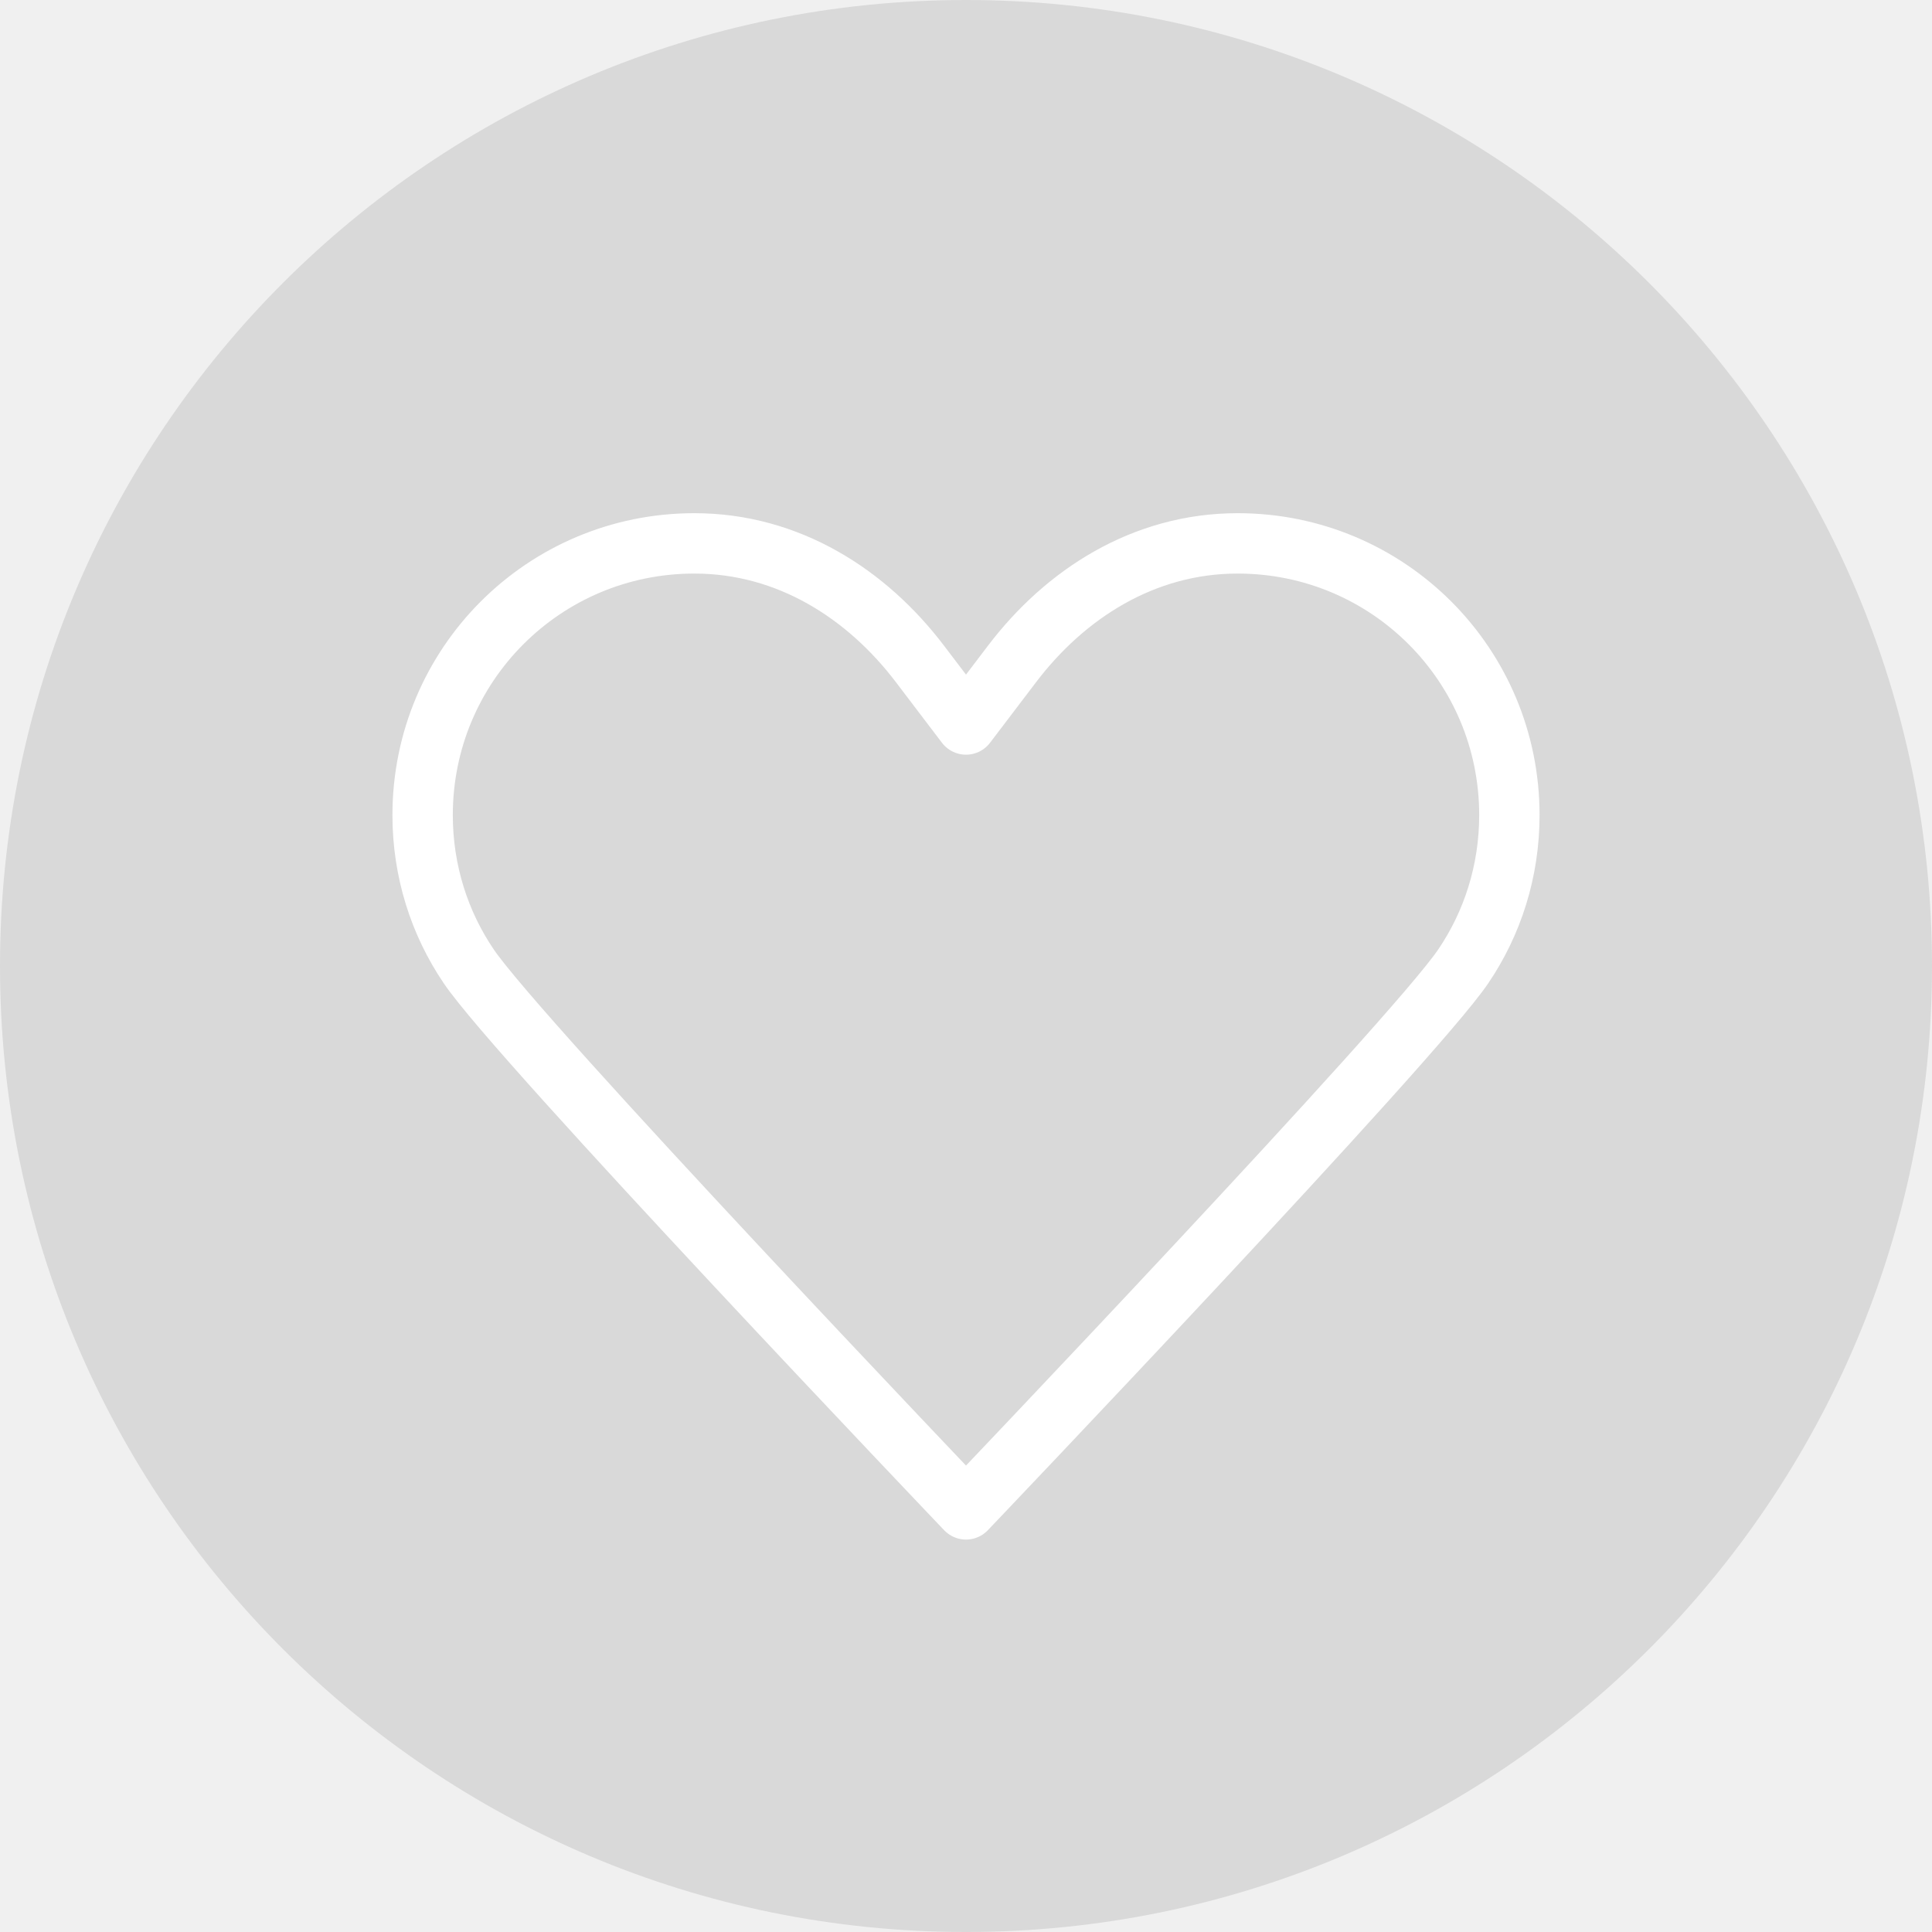
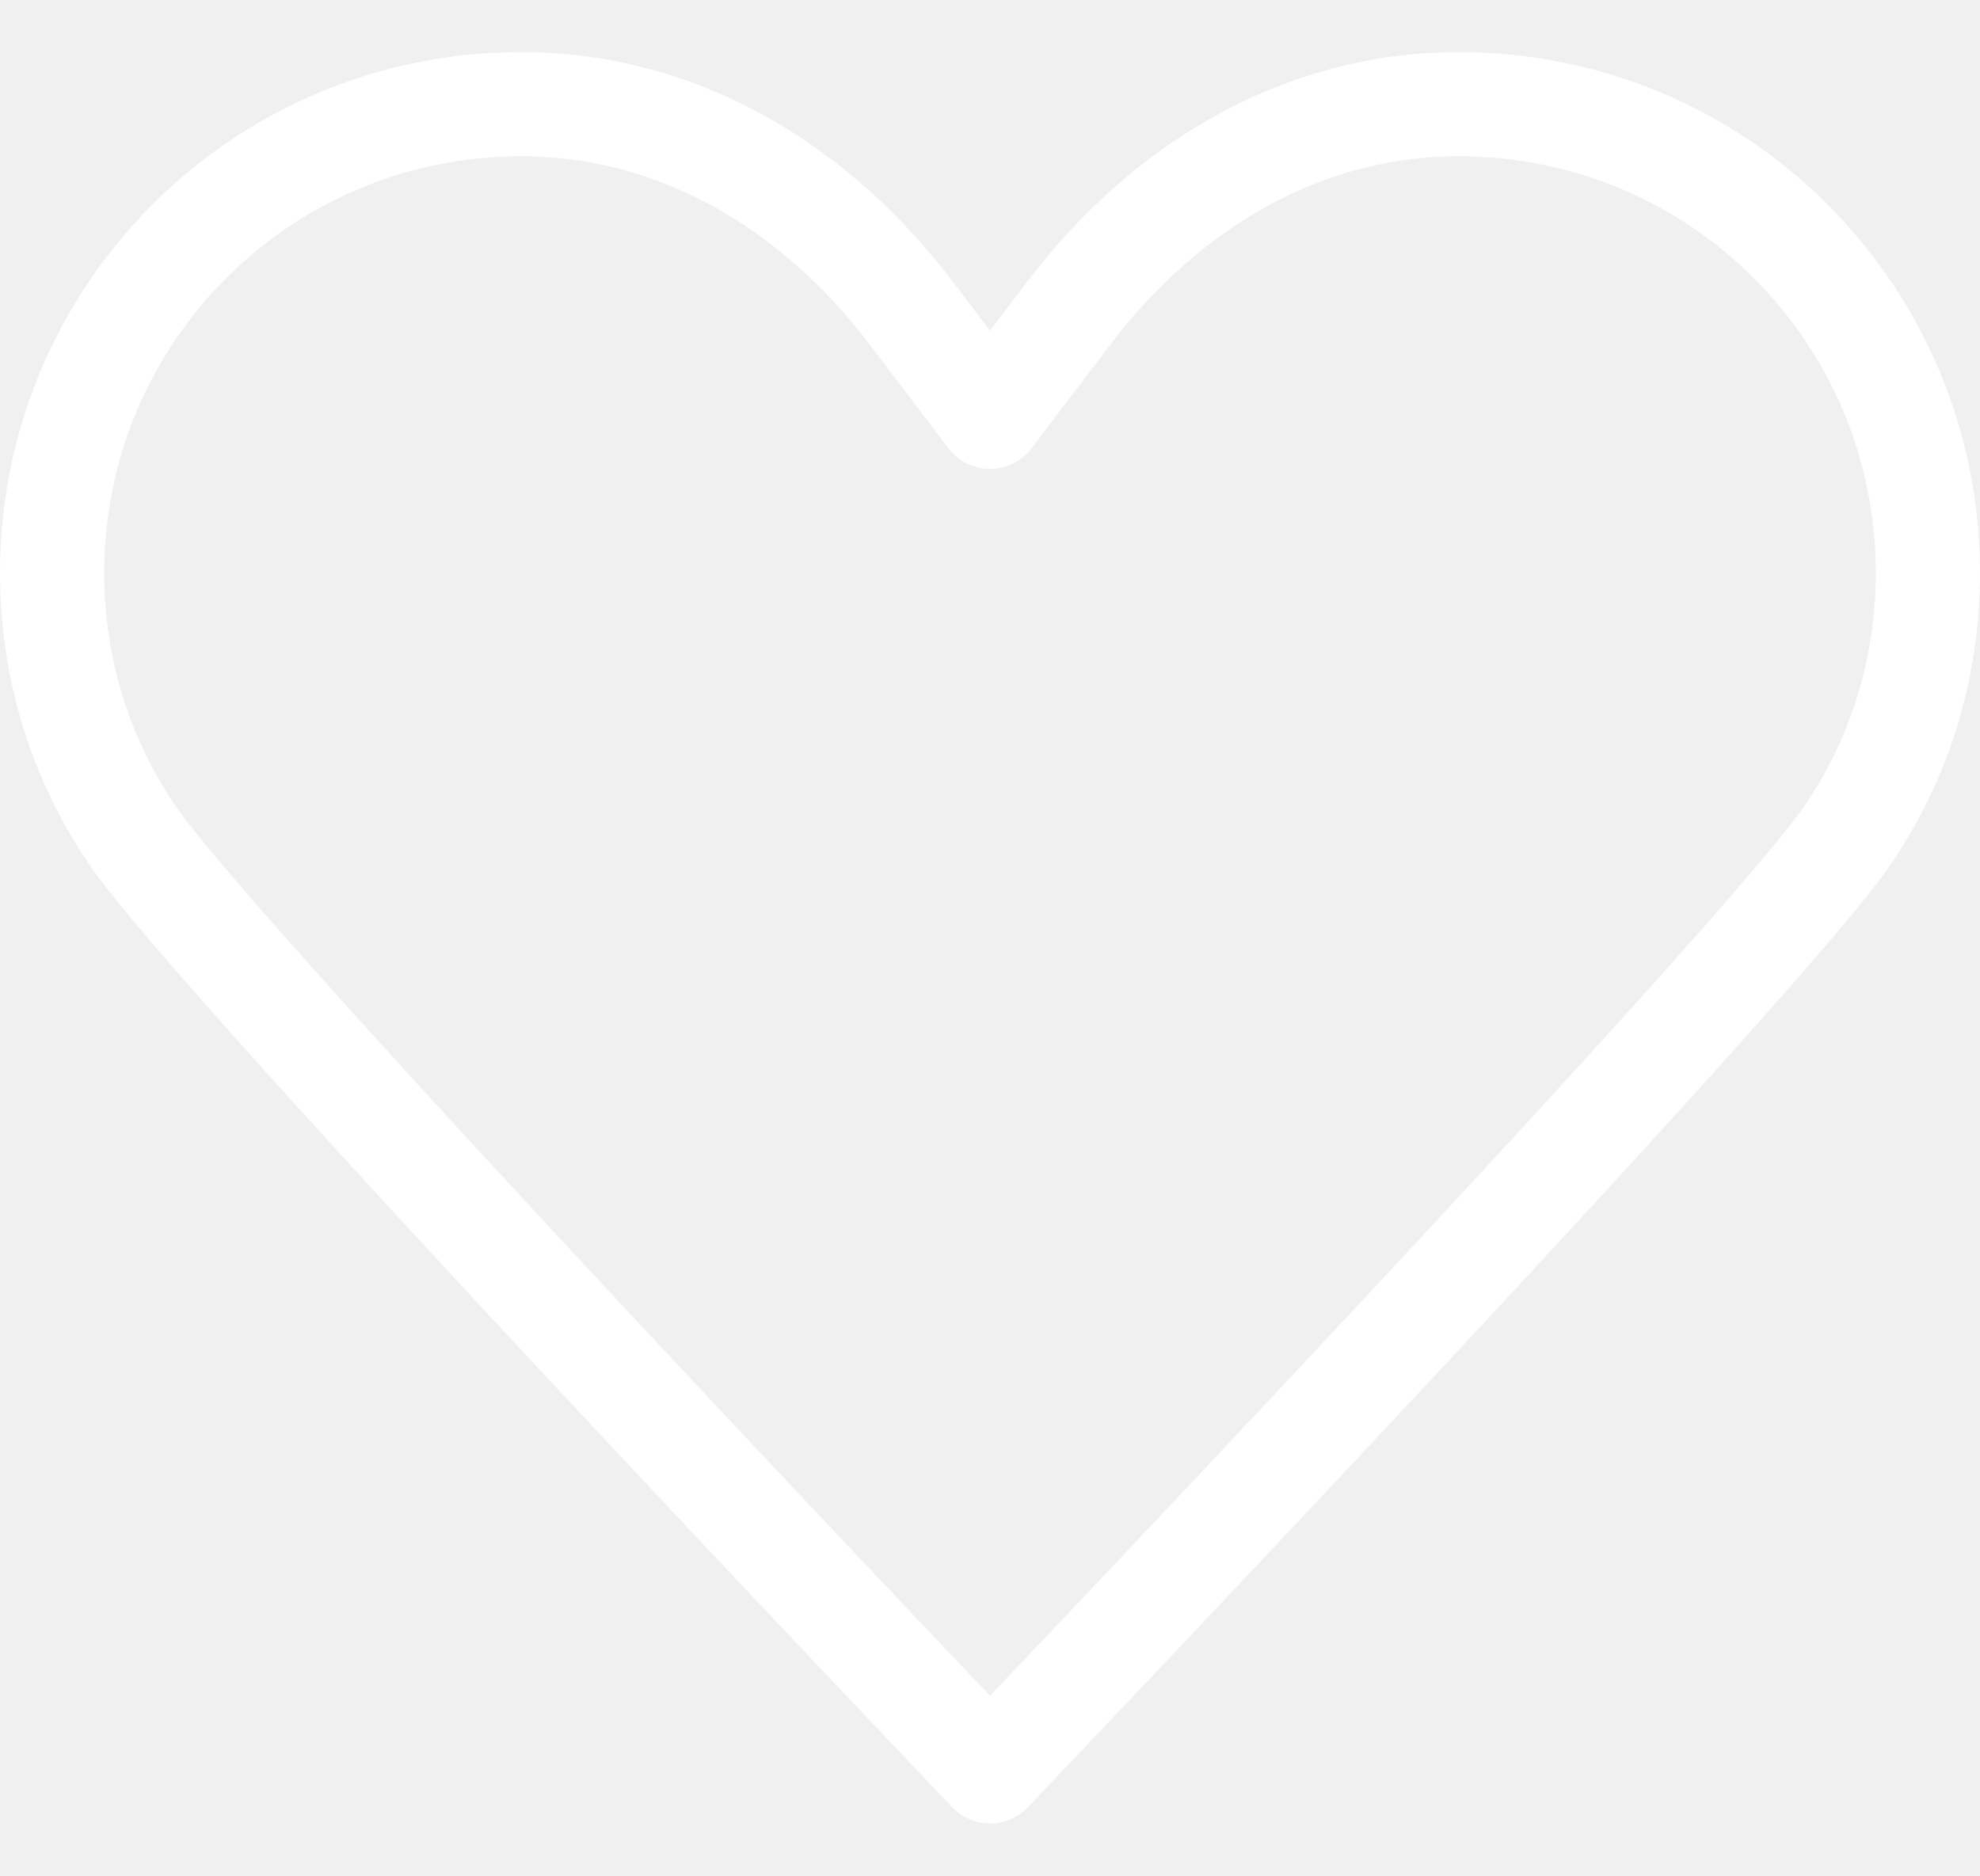
- <svg xmlns="http://www.w3.org/2000/svg" width="32" height="32" viewBox="0 0 32 32" fill="none">
-   <rect width="32" height="32" rx="16" fill="#D9D9D9" />
-   <path d="M16 12C16 12 16 12 15.24 11C14.36 9.84 13.06 9 11.5 9C9.01 9 7 11.01 7 13.5C7 14.43 7.28 15.29 7.76 16C8.57 17.21 16 25 16 25M16 12C16 12 16 12 16.76 11C17.64 9.84 18.94 9 20.5 9C22.99 9 25 11.01 25 13.5C25 14.43 24.72 15.29 24.24 16C23.43 17.21 16 25 16 25" stroke="white" stroke-linecap="round" stroke-linejoin="round" />
+ <svg xmlns="http://www.w3.org/2000/svg" width="19" height="18" viewBox="0 0 19 18" fill="none">
+   <path d="M9.5 4C9.5 4 9.5 4 8.74 3C7.86 1.84 6.56 1 5 1C2.51 1 0.5 3.01 0.5 5.5C0.5 6.43 0.78 7.29 1.26 8C2.07 9.21 9.5 17 9.5 17M9.5 4C9.5 4 9.5 4 10.26 3C11.14 1.84 12.44 1 14 1C16.49 1 18.5 3.01 18.5 5.5C18.5 6.43 18.22 7.29 17.74 8C16.93 9.21 9.5 17 9.5 17" stroke="white" stroke-linecap="round" stroke-linejoin="round" />
</svg>
